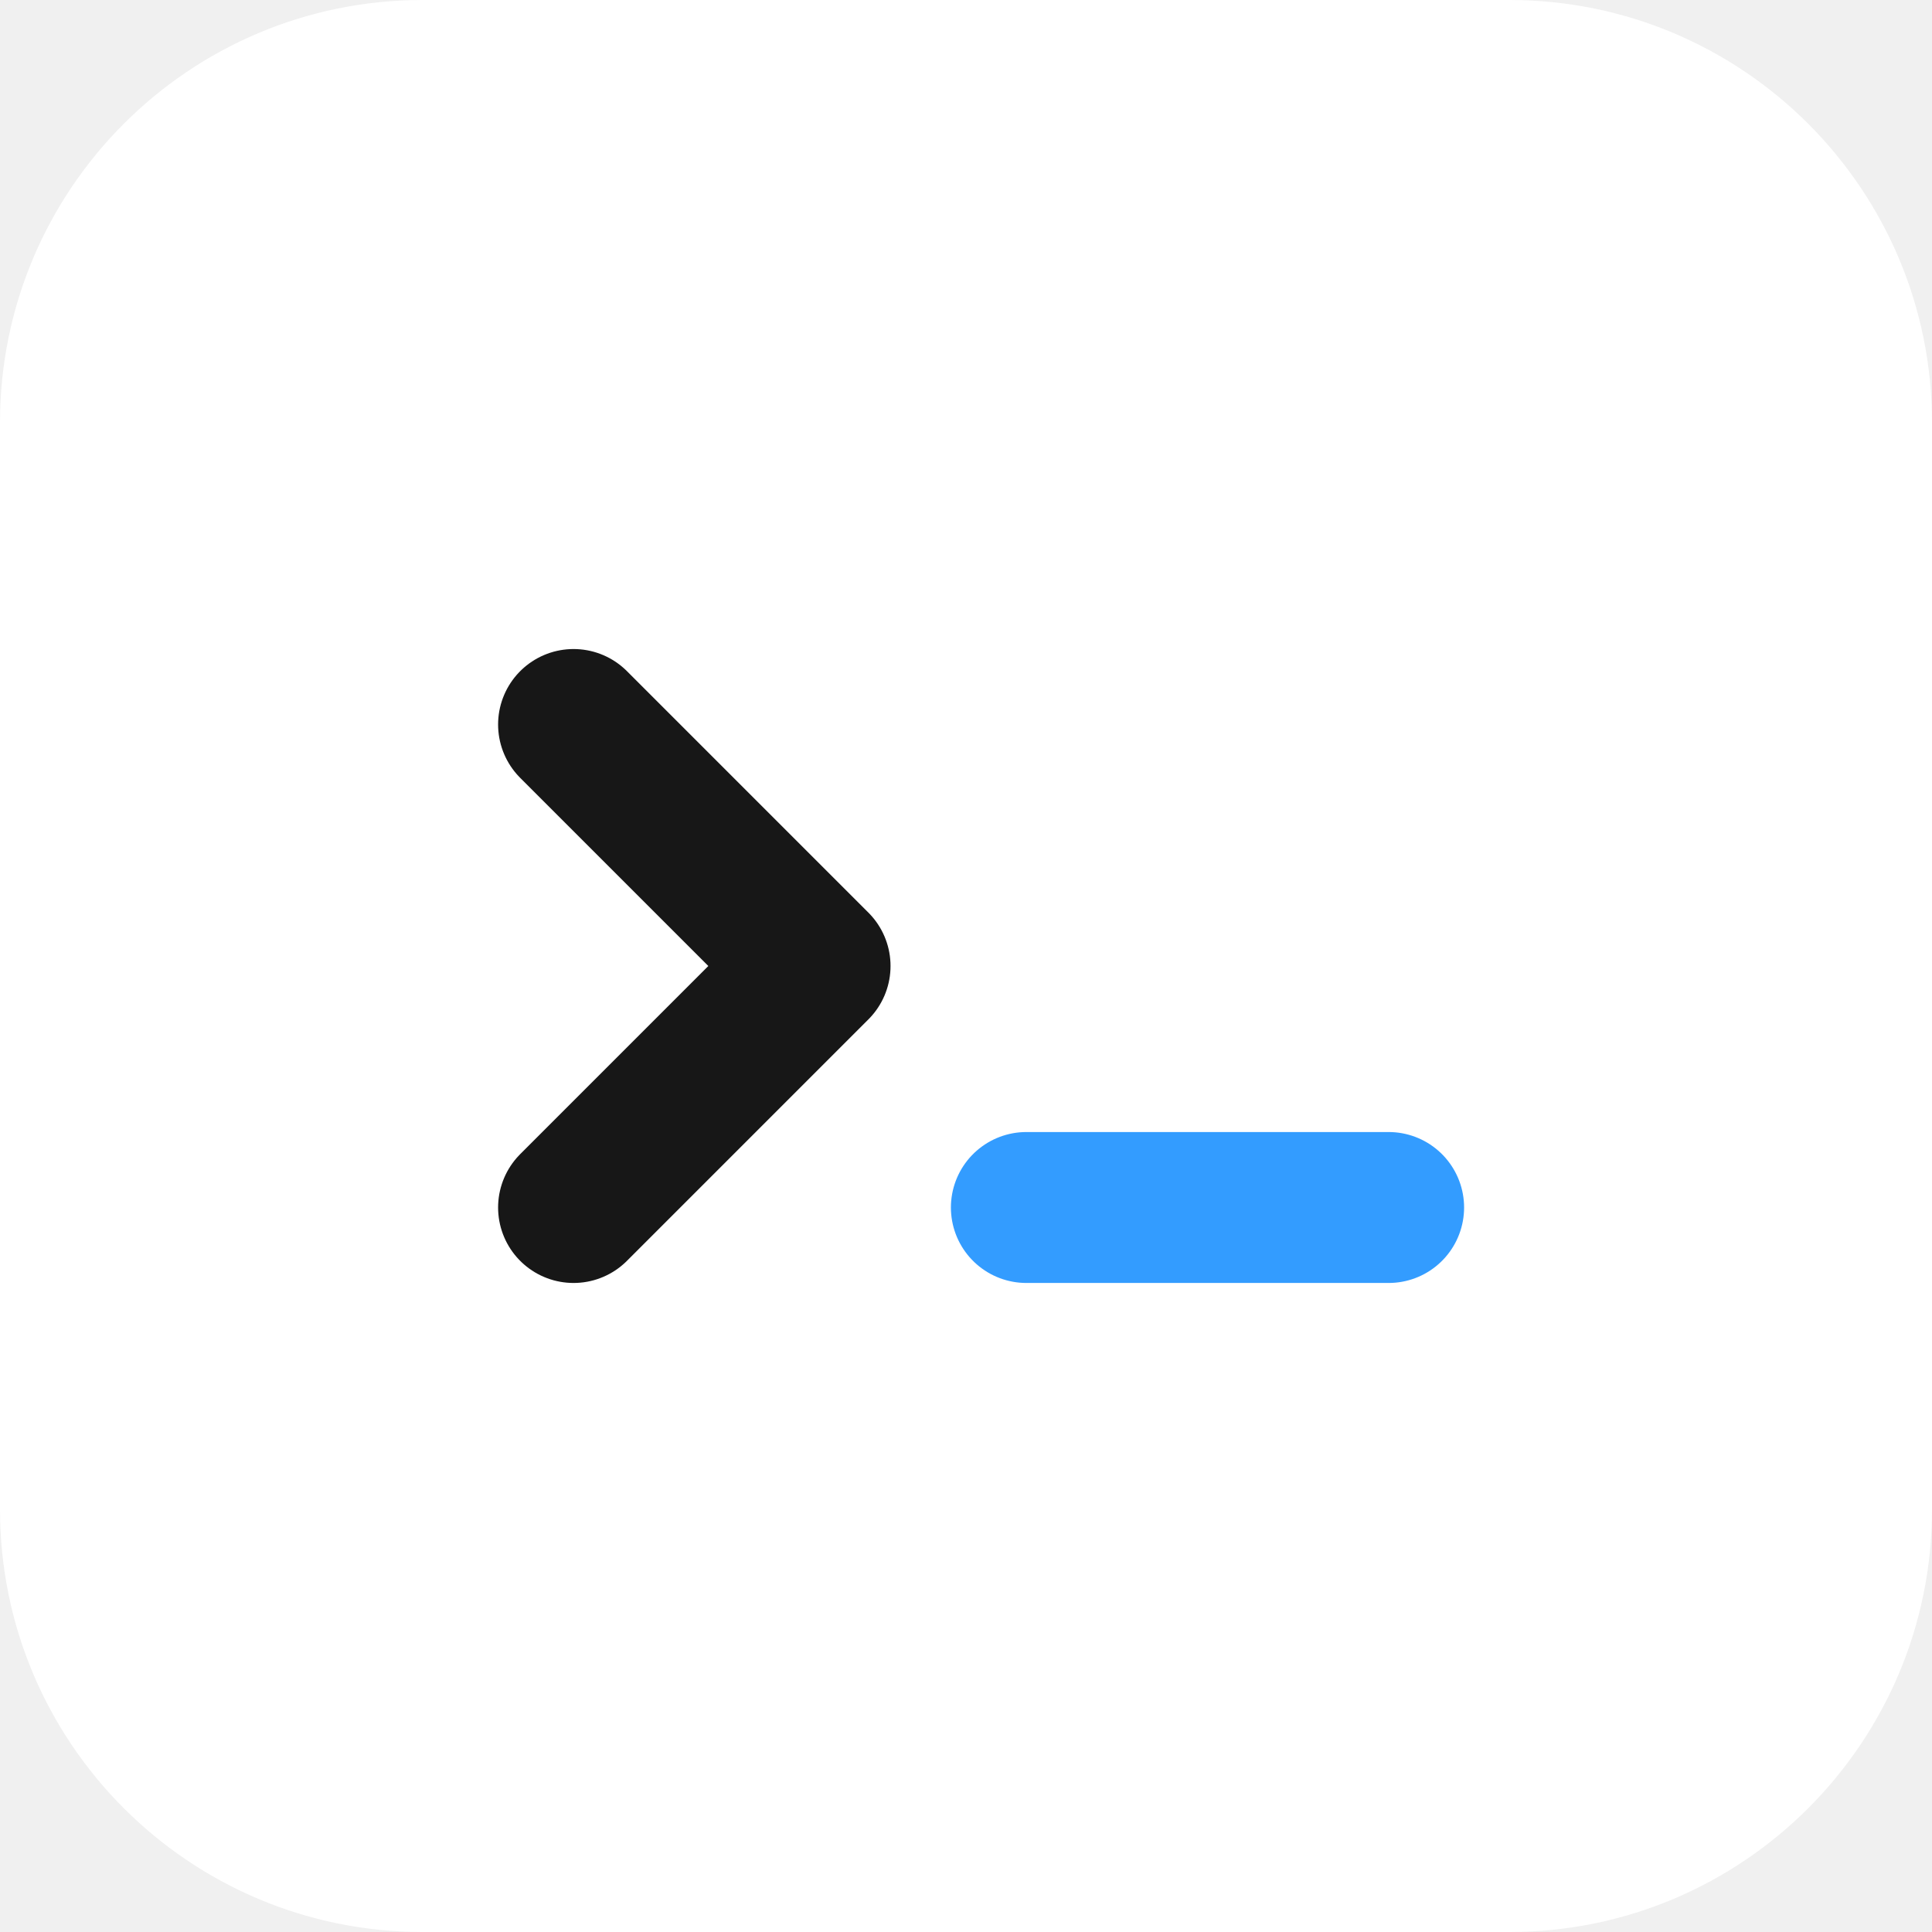
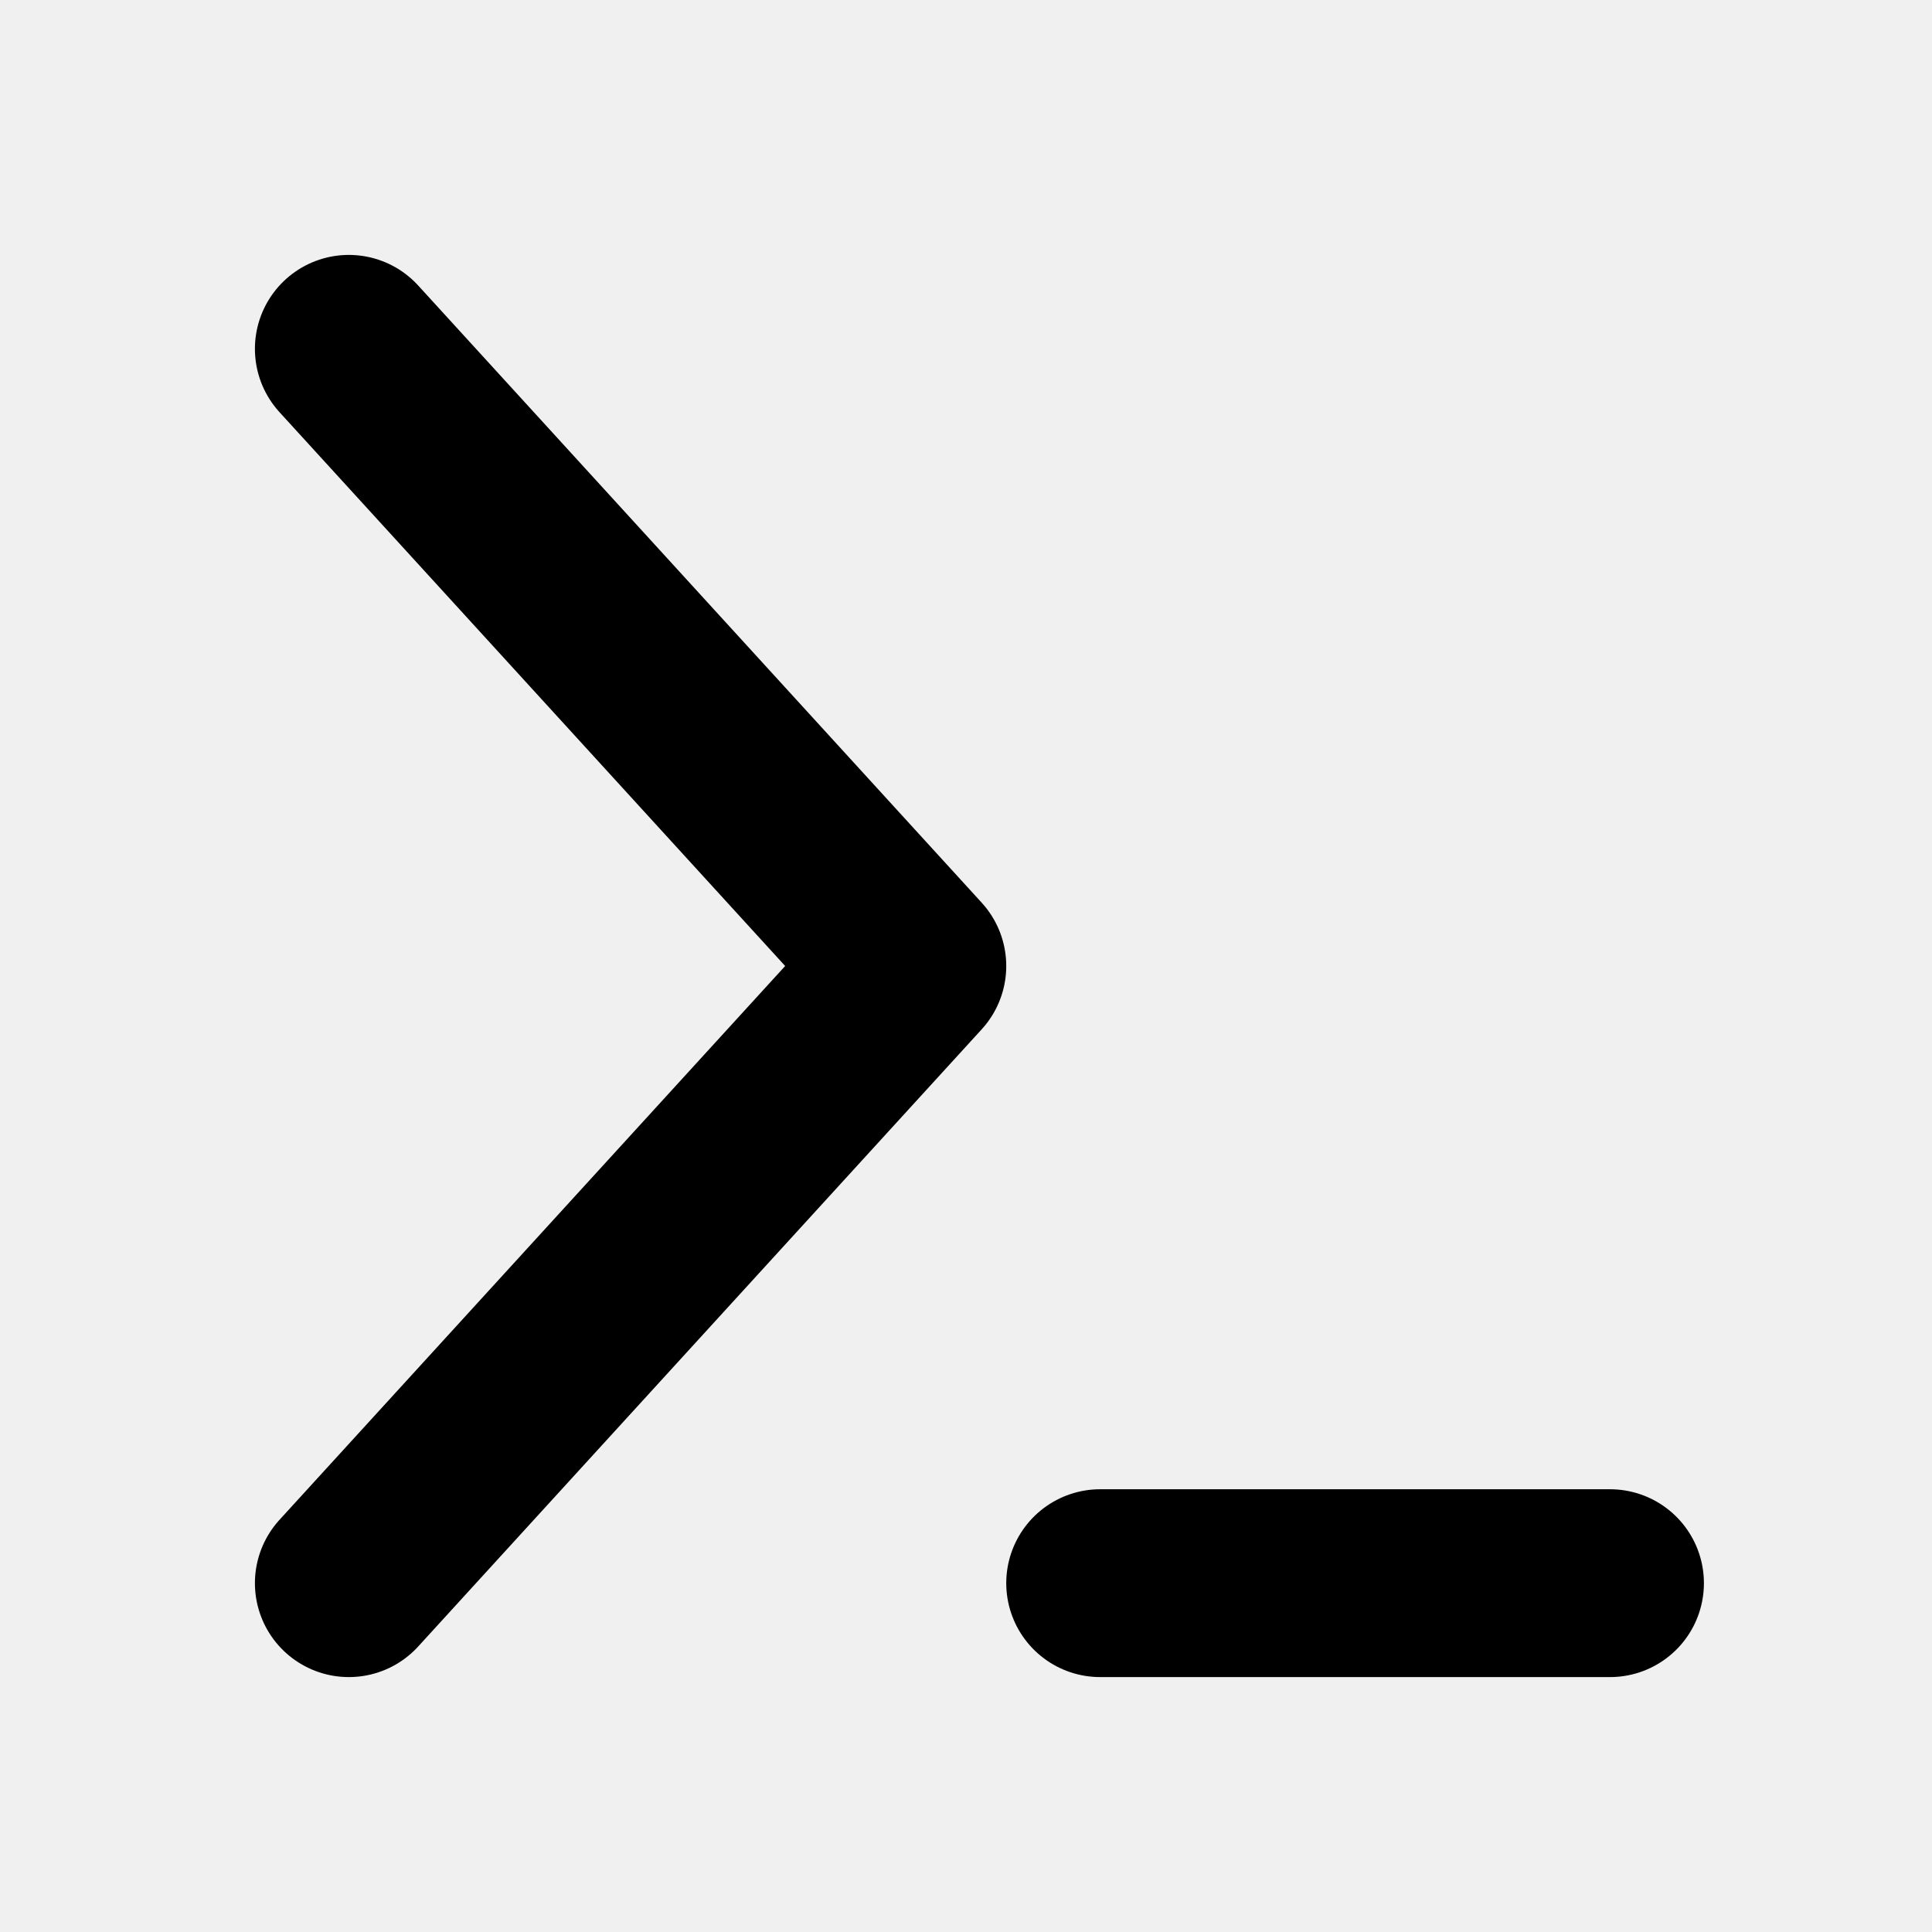
- <svg xmlns="http://www.w3.org/2000/svg" viewBox="0 0 64 64" role="img">
-   <rect width="64" height="64" rx="14" fill="#ffffff" />
-   <g fill="none" stroke-linecap="round" stroke-linejoin="round" stroke-width="5">
-     <path d="m19 24 8 8-8 8" stroke="#171717" />
-     <path d="M34 40h12" stroke="#339cff" />
+ <svg xmlns="http://www.w3.org/2000/svg" viewBox="0 0 36 36" role="img">
+   <g fill="none" stroke="#000000" stroke-linecap="round" stroke-linejoin="round" stroke-width="3.5">
+     <path d="m6.5 6.5 10.5 11.5-10.5 11.5" />
+     <path d="M20.5 29.5H30" />
  </g>
</svg>
